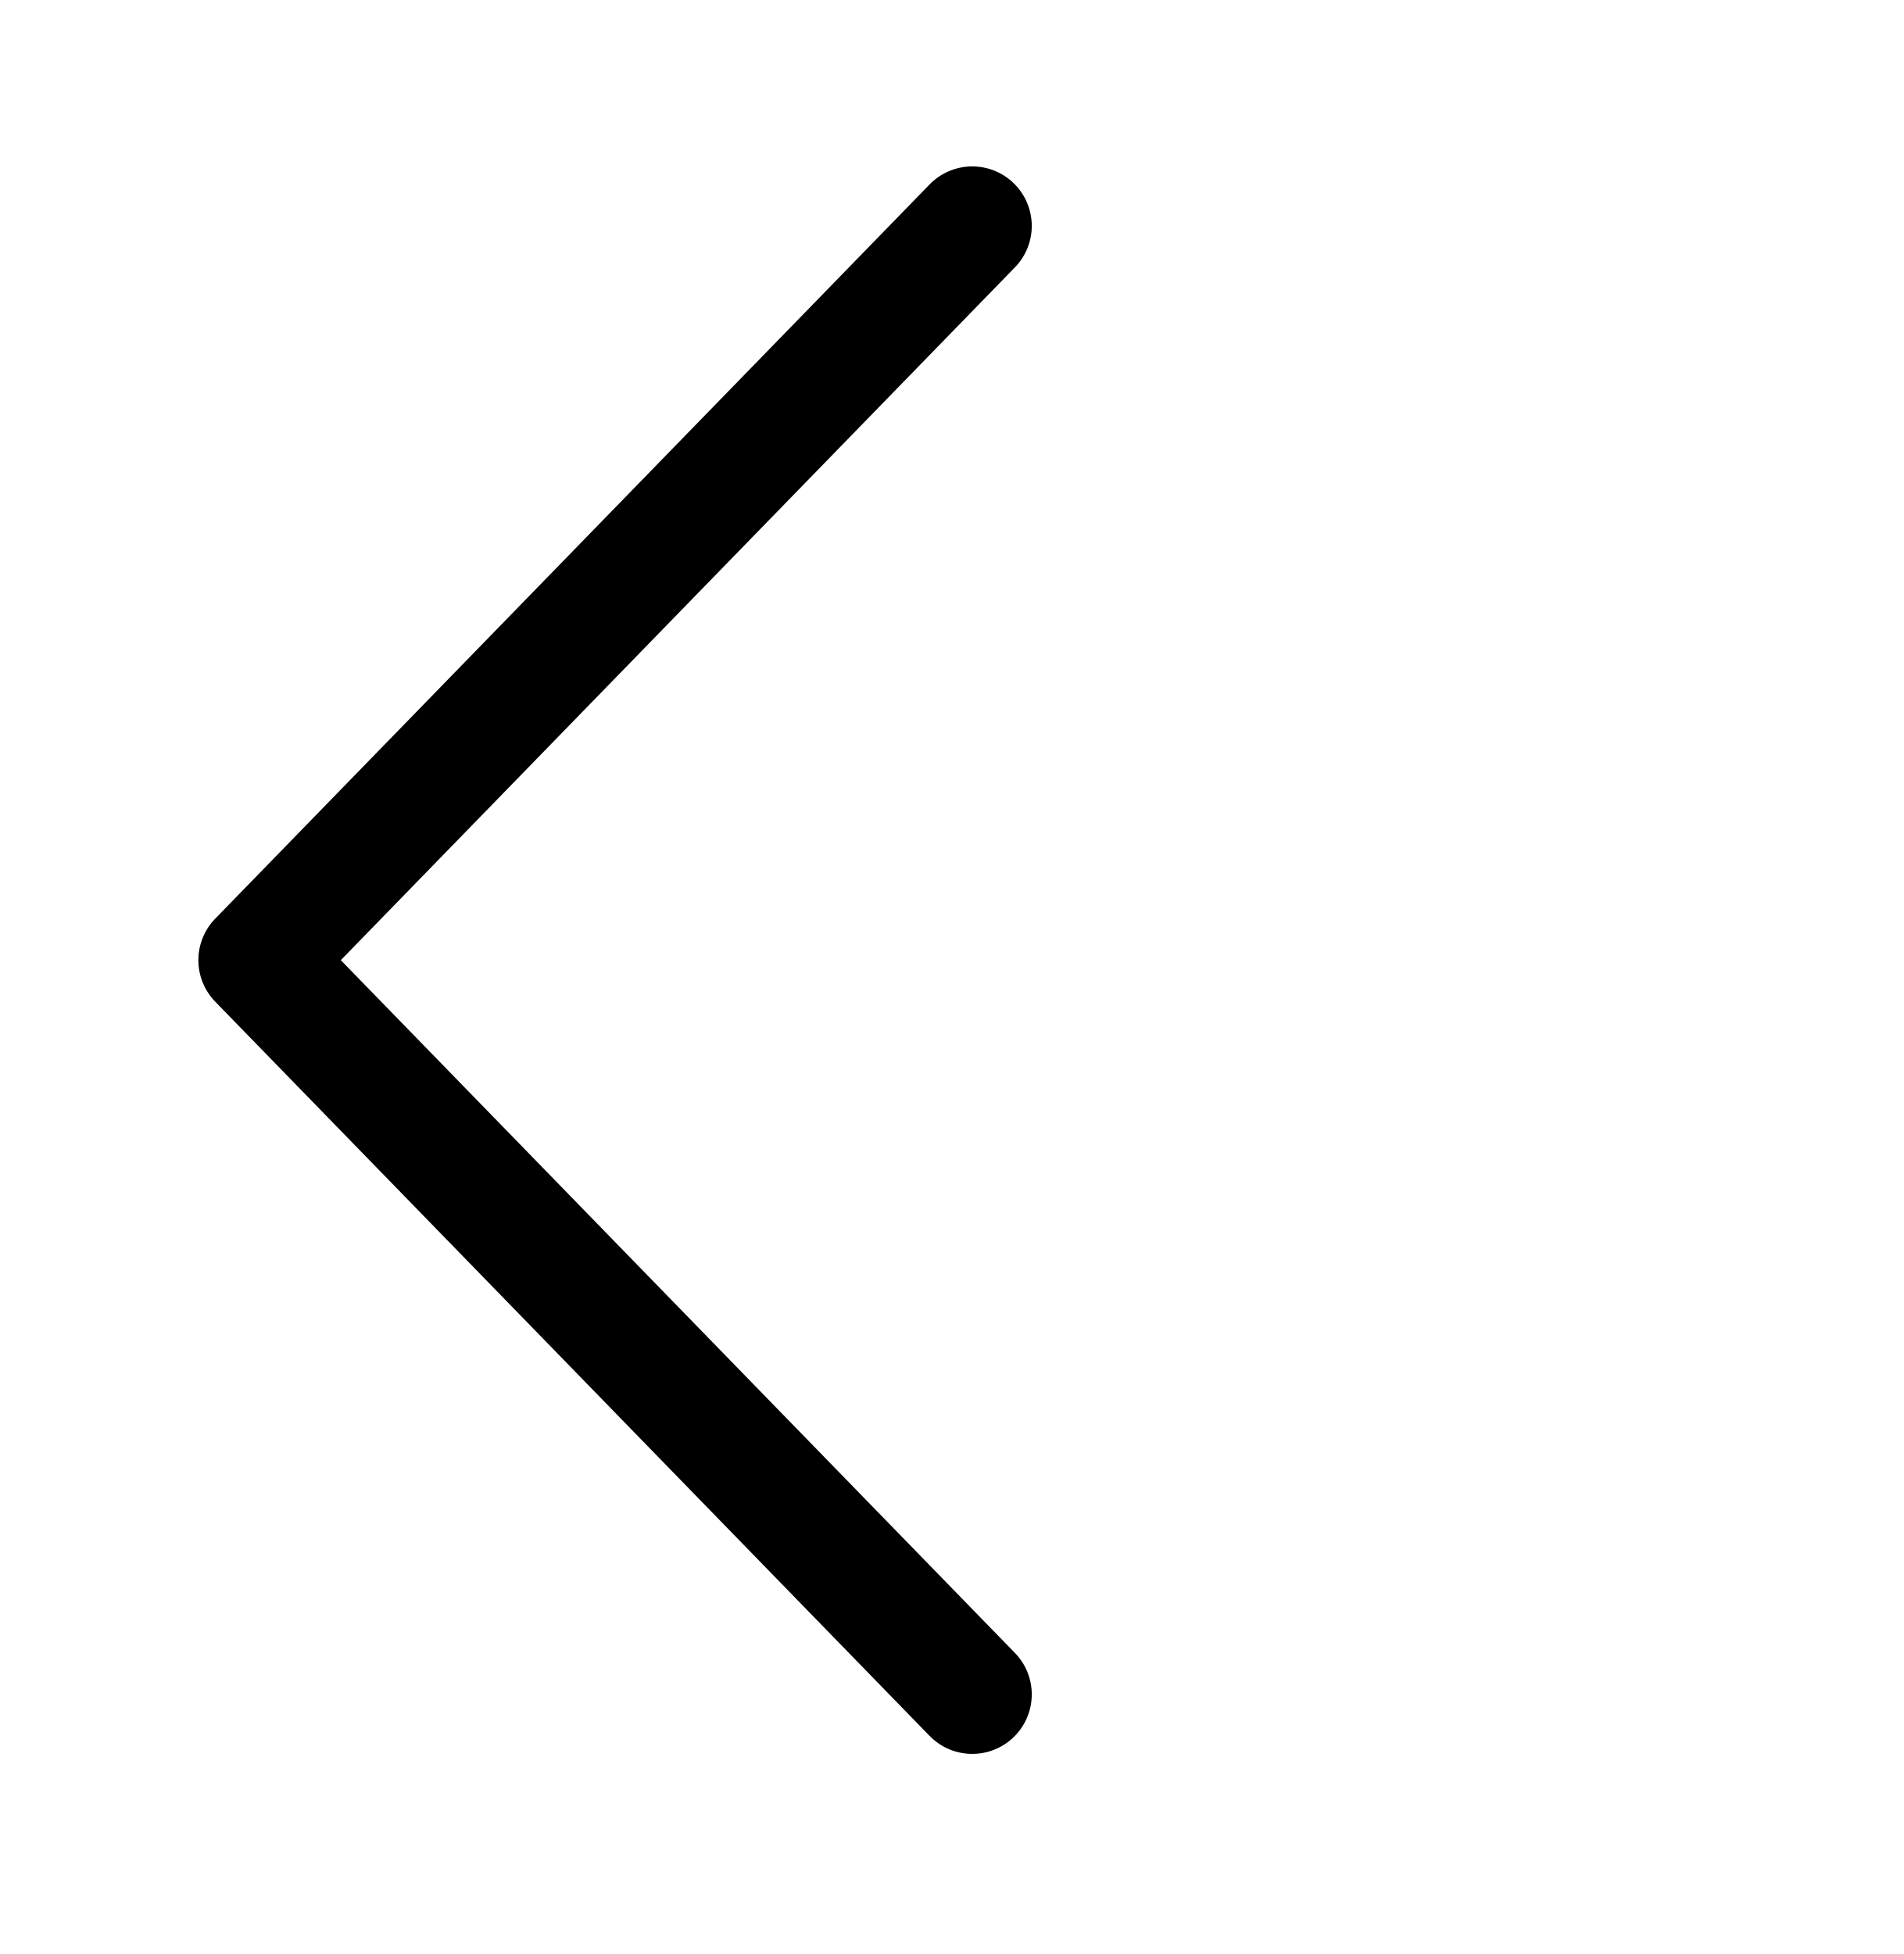
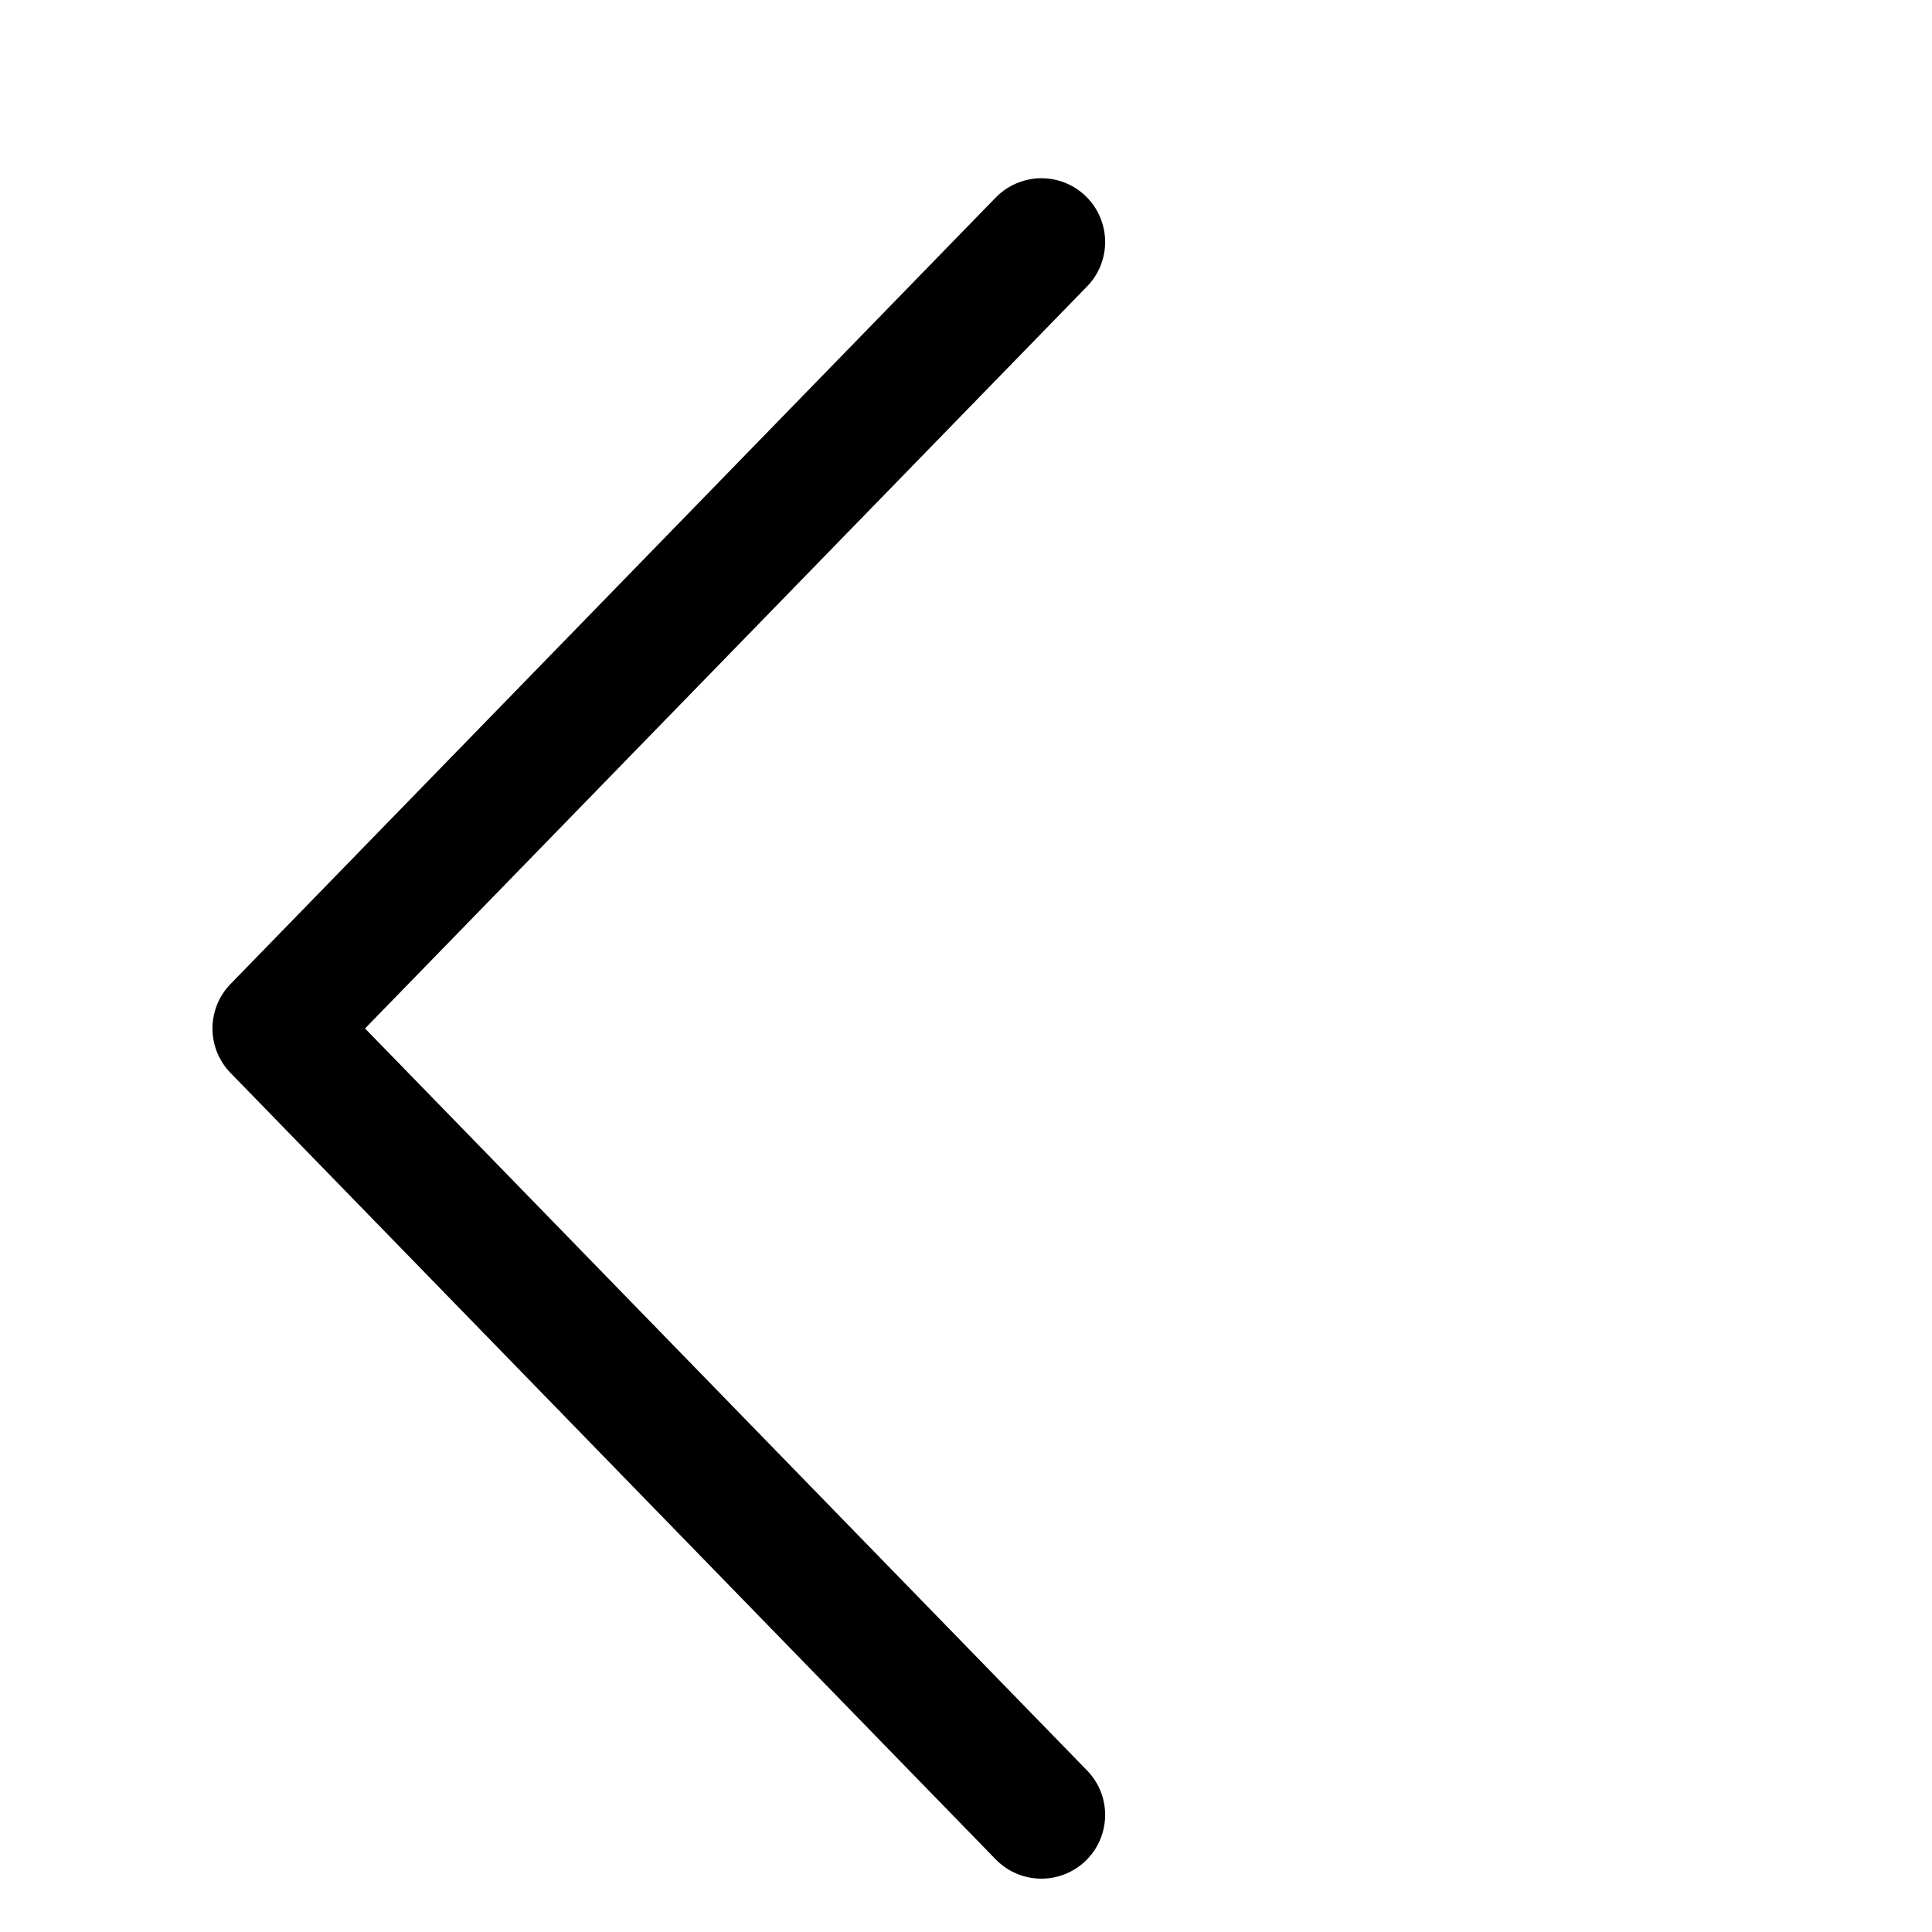
- <svg xmlns="http://www.w3.org/2000/svg" width="38" height="39" viewBox="0 0 38 39" fill="none">
+ <svg xmlns="http://www.w3.org/2000/svg" width="36" height="36" viewBox="0 0 36 36" fill="none">
  <path d="M6.802 19.164L20.247 5.346C20.358 5.235 20.446 5.102 20.505 4.957C20.564 4.812 20.594 4.656 20.593 4.499C20.591 4.342 20.559 4.187 20.497 4.042C20.436 3.898 20.346 3.767 20.233 3.658C20.121 3.548 19.988 3.462 19.842 3.404C19.696 3.347 19.54 3.319 19.383 3.321C19.226 3.324 19.071 3.359 18.927 3.422C18.783 3.485 18.654 3.576 18.545 3.69L4.295 18.336C4.08 18.557 3.959 18.855 3.959 19.164C3.959 19.473 4.08 19.77 4.295 19.992L18.545 34.638C18.654 34.751 18.783 34.843 18.927 34.906C19.071 34.969 19.226 35.003 19.383 35.006C19.54 35.009 19.696 34.981 19.842 34.923C19.988 34.865 20.121 34.779 20.233 34.67C20.346 34.56 20.436 34.43 20.497 34.285C20.559 34.141 20.591 33.986 20.593 33.829C20.594 33.672 20.564 33.516 20.505 33.37C20.446 33.225 20.358 33.093 20.247 32.981L6.802 19.164Z" fill="black" />
</svg>
